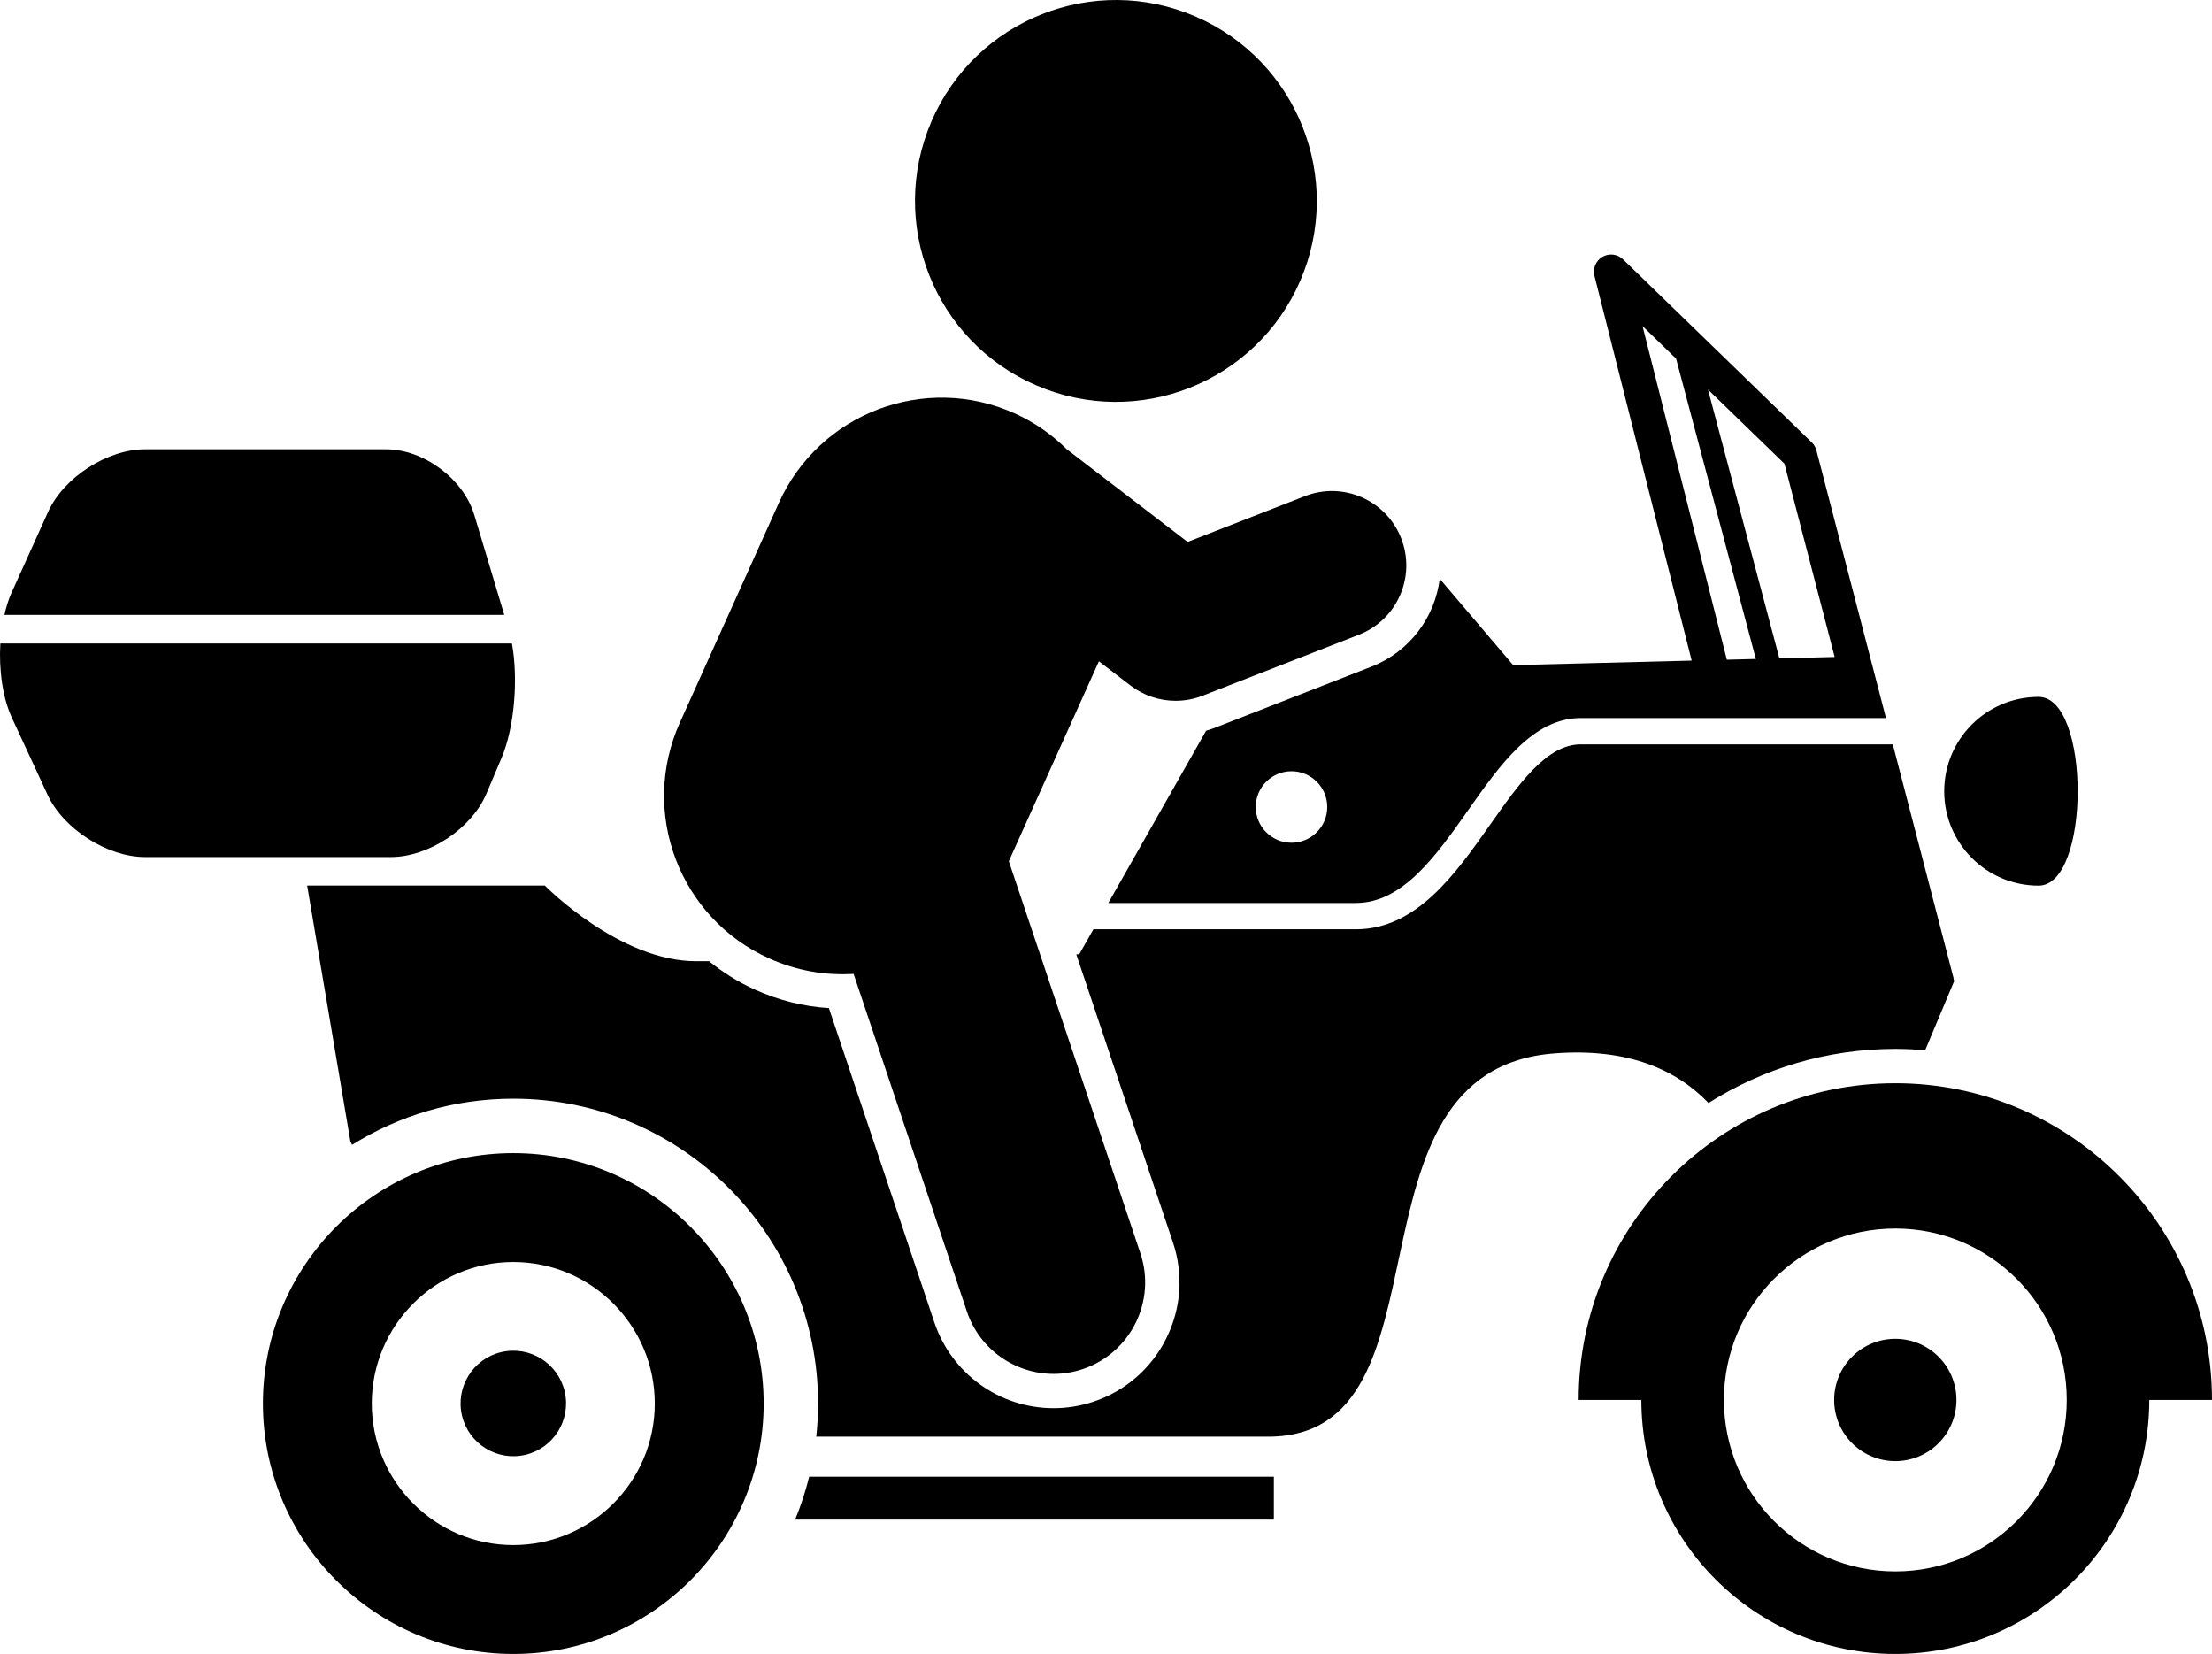
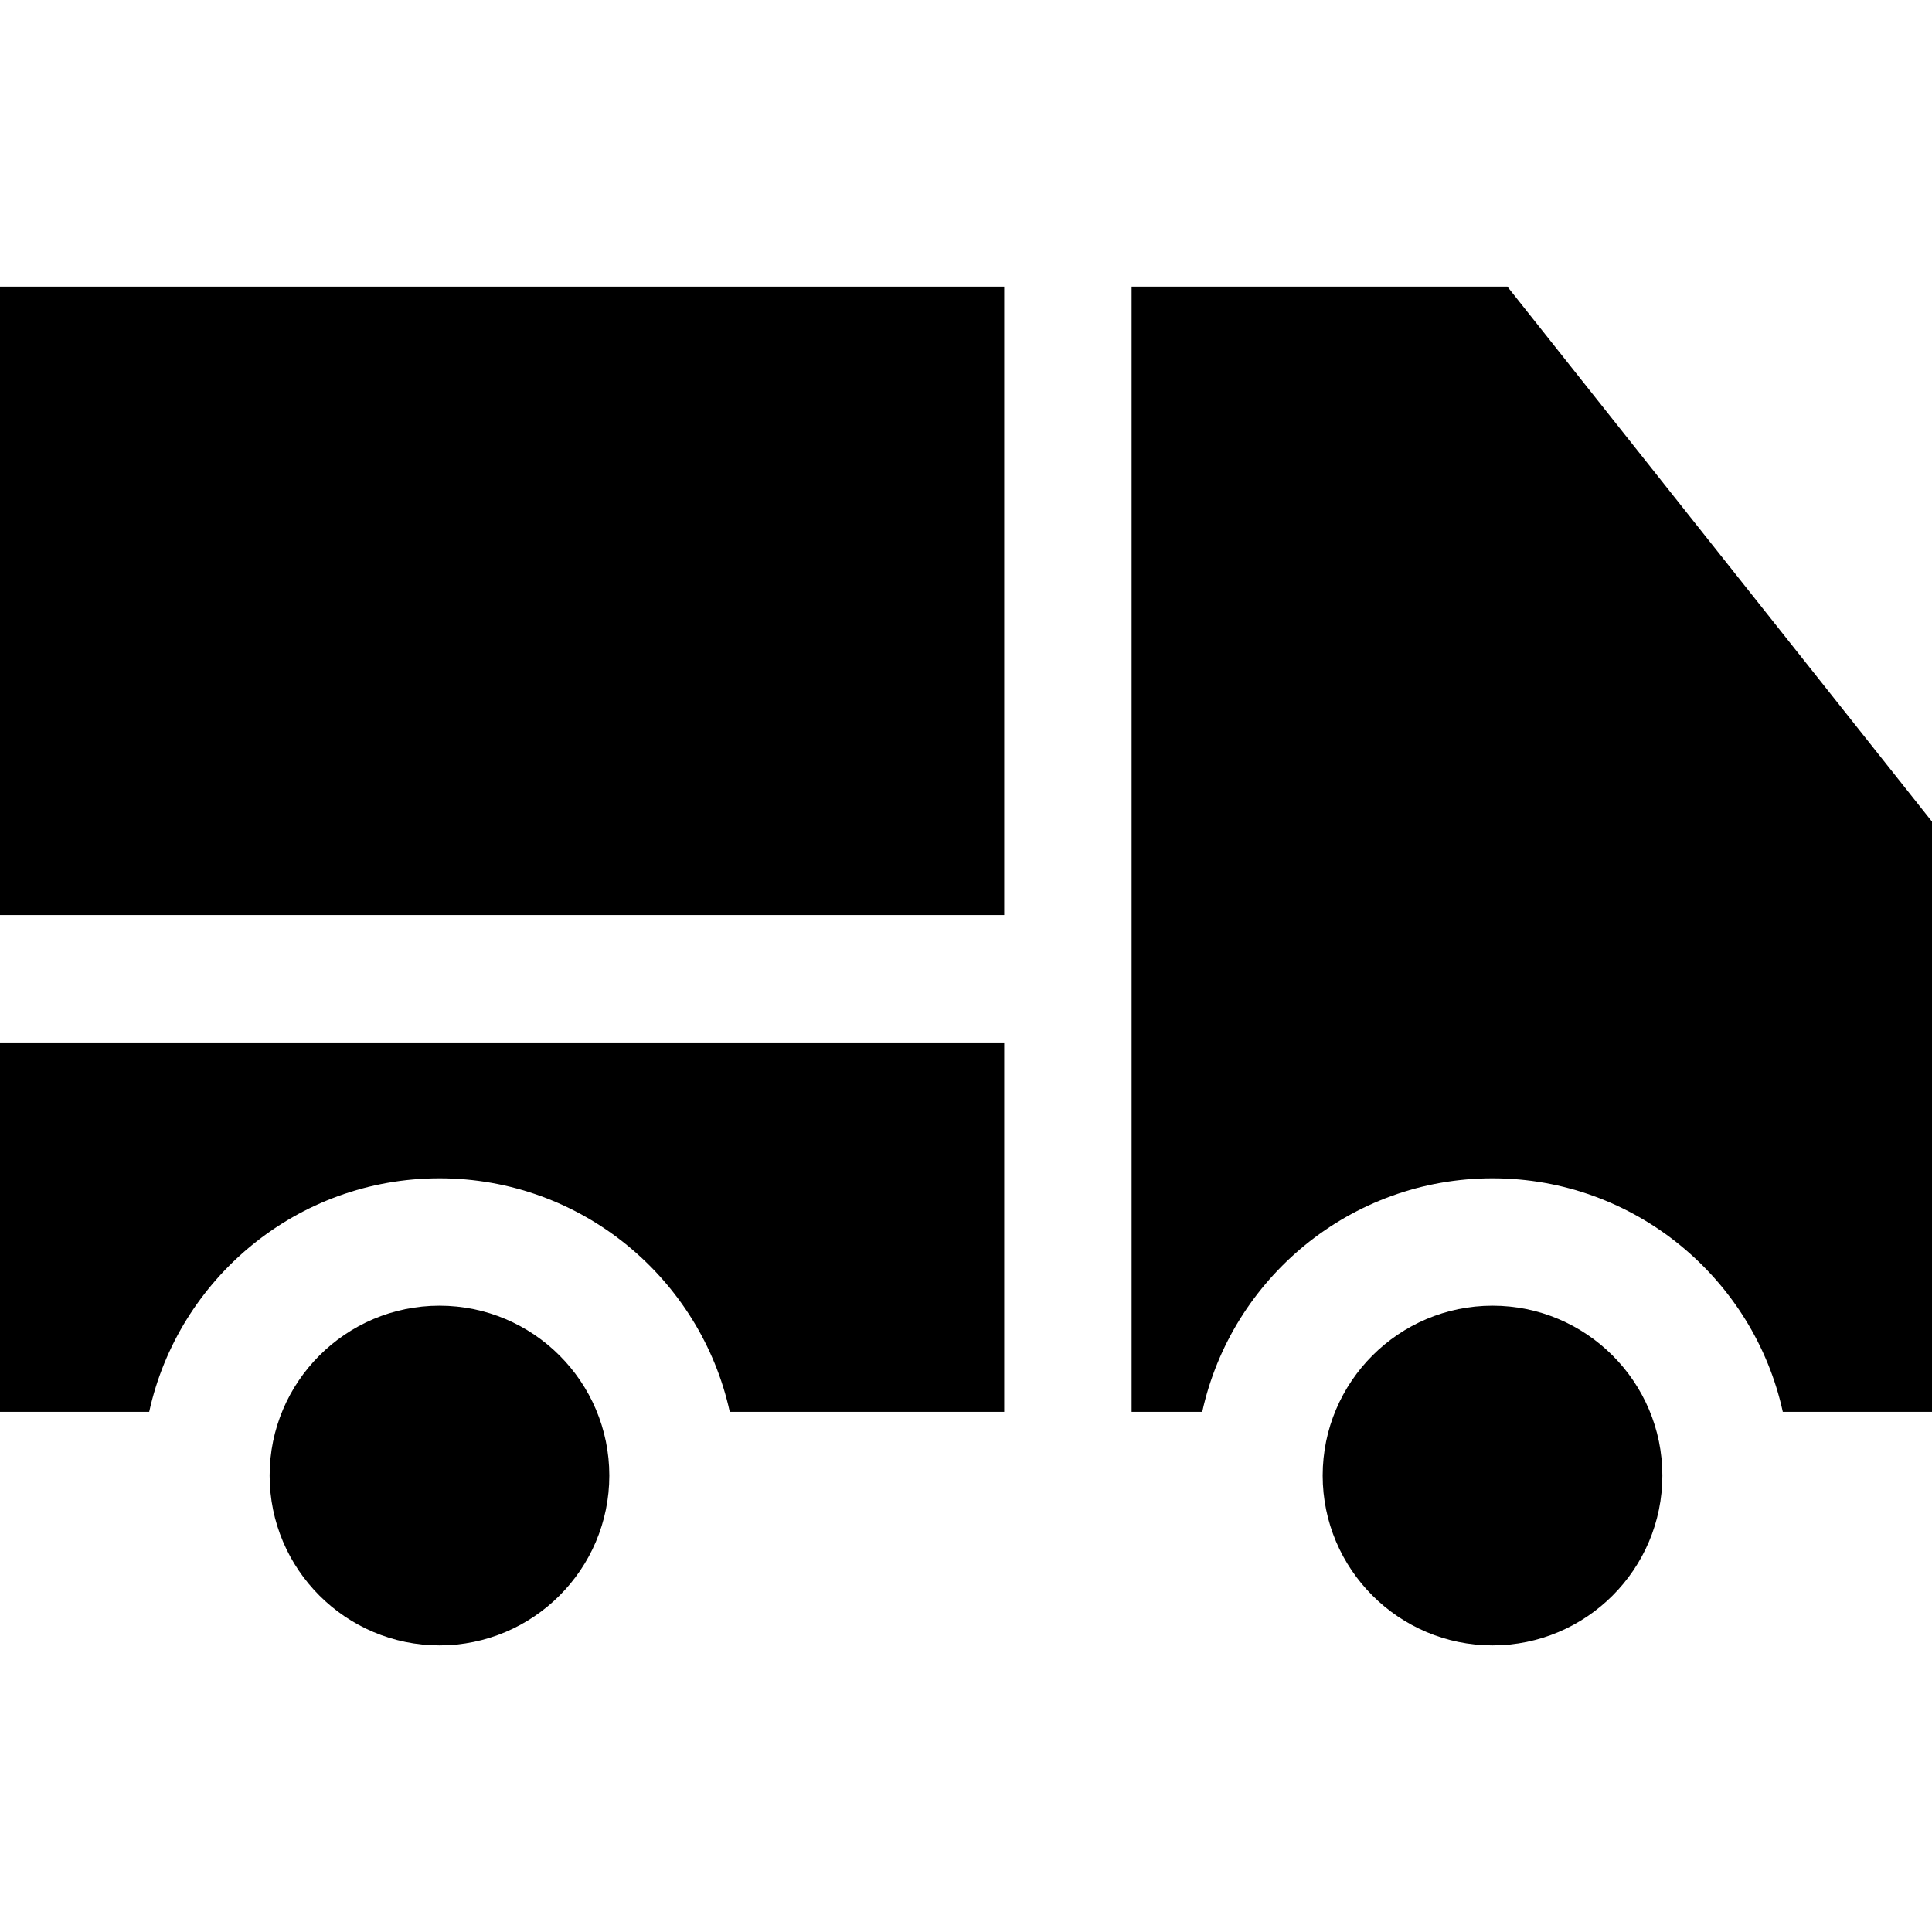
- <svg xmlns="http://www.w3.org/2000/svg" version="1.1" id="Layer_1" x="0px" y="0px" viewBox="0 0 193.389 144.576" enable-background="new 0 0 193.389 144.576" xml:space="preserve">
+ <svg xmlns="http://www.w3.org/2000/svg" version="1.1" id="Layer_1" x="0px" y="0px" viewBox="0 0 455 455" style="enable-background:new 0 0 455 455;" xml:space="preserve">
  <g>
-     <path d="M111.37,132.832v-3.75h-40.627c-0.318,1.29-0.729,2.542-1.227,3.75H111.37z" id="id_197" />
-     <path d="M168.311,91.805l2.542-6.057l-0.072-0.204l0.024-0.006l-5.321-20.473h-27.281   c-2.982,0-5.392,3.421-7.941,7.043c-3.011,4.276-6.424,9.123-11.726,9.123H95.593l-1.239,2.183   c0,0-0.096,0.002-0.258,0.006l8.447,25.169c0.935,2.785,0.73,5.768-0.579,8.399   c-1.308,2.63-3.562,4.594-6.349,5.529c-1.133,0.38-2.312,0.574-3.501,0.574c-4.731,0-8.922-3.015-10.427-7.502   l-9.22-27.469c-2.228-0.141-4.391-0.68-6.444-1.606c-1.471-0.66-2.816-1.511-4.041-2.497   c-0.413,0.003-0.799,0.004-1.124,0.004c-6.746,0-13.224-6.612-13.224-6.612h-20.78l3.778,22.354l0.148,0.31   c4.089-2.554,8.918-4.035,14.094-4.035c14.717,0,26.647,11.93,26.647,26.647c0,0.979-0.057,1.944-0.159,2.896   c14.712,0,31.274,0,39.508,0c16.75,0,5.75-32,25-33.5c6.537-0.509,10.763,1.482,13.5,4.332   c4.734-2.989,10.333-4.727,16.333-4.727C166.582,91.686,167.45,91.732,168.311,91.805z" id="id_198" />
-     <path d="M66.763,122.685c0-12.07-9.818-21.889-21.888-21.889c-12.07,0-21.89,9.819-21.89,21.889   c0,12.07,9.821,21.89,21.89,21.89C56.945,144.575,66.763,134.755,66.763,122.685z M44.876,135.058   c-6.825,0-12.374-5.55-12.374-12.375c0-6.82,5.549-12.37,12.374-12.37c6.82,0,12.37,5.55,12.37,12.37   C57.246,129.508,51.696,135.058,44.876,135.058z" id="id_199" />
-     <ellipse transform="matrix(0.9732 -0.2298 0.2298 0.9732 -26.9872 13.5919)" cx="44.874" cy="122.686" rx="4.611" ry="4.611" id="id_200" />
-     <path d="M165.703,94.686c-15.265,0-27.686,12.42-27.686,27.686v0h5.482c0,12.262,9.941,22.203,22.203,22.203   s22.203-9.941,22.203-22.203h5.483v-0C193.389,107.106,180.968,94.686,165.703,94.686z M165.703,137.358   c-8.276,0-14.986-6.709-14.986-14.986s6.709-14.986,14.986-14.986c8.276,0,14.986,6.709,14.986,14.986   S173.979,137.358,165.703,137.358z" id="id_201" />
-     <ellipse transform="matrix(0.7071 -0.7071 0.7071 0.7071 -37.997 153.0117)" cx="165.703" cy="122.372" rx="5.346" ry="5.346" id="id_202" />
-     <path d="M41.469,45.019c-0.948-3.161-4.424-5.747-7.724-5.747H12.679c-3.3,0-7.113,2.46-8.473,5.467l-3.213,7.103   c-0.258,0.571-0.451,1.224-0.609,1.907h43.704L41.469,45.019z" id="id_203" />
-     <path d="M1.043,62.752l3.114,6.719c1.387,2.994,5.223,5.444,8.523,5.444h21.495c3.3,0,7.054-2.486,8.343-5.524   l1.325-3.124c1.13-2.663,1.482-6.888,0.914-10.019H0.029C-0.105,58.561,0.225,60.988,1.043,62.752z" id="id_204" />
-     <path d="M119.903,58.272l-13.667,5.334c-0.261,0.102-0.524,0.189-0.791,0.267l-8.547,15.058h21.638   c4.108,0,7.024-4.142,9.845-8.148c2.775-3.942,5.646-8.019,9.822-8.019h26.683l-6.081-23.394   c-0.069-0.266-0.211-0.508-0.408-0.699l-16.5-16c-0.483-0.468-1.216-0.557-1.795-0.222   c-0.58,0.336-0.867,1.016-0.703,1.667l8.499,33.628l-15.607,0.396l-6.418-7.545   C125.451,53.942,123.259,56.962,119.903,58.272z M112.911,73.665c-1.726,0-3.125-1.399-3.125-3.125   s1.399-3.125,3.125-3.125s3.125,1.399,3.125,3.125S114.637,73.665,112.911,73.665z M160.399,57.426l-4.832,0.123   l-6.243-23.497l6.684,6.481L160.399,57.426z M143.602,28.504l2.933,2.844l6.975,26.253l-2.538,0.065L143.602,28.504   z" id="id_205" />
-     <path d="M74.627,85.127l9.904,29.508c1.122,3.345,4.239,5.457,7.583,5.457c0.844,0,1.702-0.134,2.547-0.418   c4.189-1.406,6.444-5.941,5.038-10.129l-11.5-34.264l7.875-17.476l2.752,2.11   c1.153,0.884,2.547,1.342,3.956,1.342c0.796,0,1.598-0.146,2.362-0.445l13.667-5.333   c3.344-1.305,4.997-5.074,3.692-8.418c-1.307-3.344-5.074-5-8.419-3.692l-10.255,4.002l-10.553-8.09   c-1.287-1.273-2.804-2.355-4.552-3.142c-7.853-3.537-17.09-0.039-20.629,7.815l-8.655,19.21   c-3.541,7.85-0.041,17.091,7.815,20.617C69.653,84.861,72.176,85.279,74.627,85.127z" id="id_206" />
-     <path d="M90.59,33.682c8.903,3.848,19.236-0.24,23.089-9.145c3.846-8.898-0.242-19.236-9.146-23.089   c-8.901-3.853-19.24,0.249-23.091,9.145C77.588,19.5,81.69,29.838,90.59,33.682z" id="id_207" />
-     <path d="M178.228,77.415c4.556,0,4.556-16.5,0-16.5s-8.25,3.694-8.25,8.25S173.672,77.415,178.228,77.415z" id="id_208" />
+     <rect y="67.5" width="236.5" height="148" />
+     <path d="M0,332.5h35.135c6.887-31.412,34.915-55,68.365-55s61.477,23.588,68.365,55H236.5v-87H0V332.5z" />
+     <path d="M103.5,307.5c-22.056,0-40,17.944-40,40s17.944,40,40,40s40-17.944,40-40S125.556,307.5,103.5,307.5z" />
+     <path d="M351.5,307.5c-22.056,0-40,17.944-40,40s17.944,40,40,40s40-17.944,40-40S373.556,307.5,351.5,307.5z" />
+     <path d="M355,67.5h-88.5v265h16.635c6.887-31.412,34.915-55,68.365-55s61.477,23.588,68.365,55H455v-139L355,67.5z" />
  </g>
+   <g>
+ </g>
+   <g>
+ </g>
+   <g>
+ </g>
+   <g>
+ </g>
+   <g>
+ </g>
+   <g>
+ </g>
+   <g>
+ </g>
+   <g>
+ </g>
+   <g>
+ </g>
+   <g>
+ </g>
+   <g>
+ </g>
+   <g>
+ </g>
+   <g>
+ </g>
+   <g>
+ </g>
+   <g>
+ </g>
</svg>
